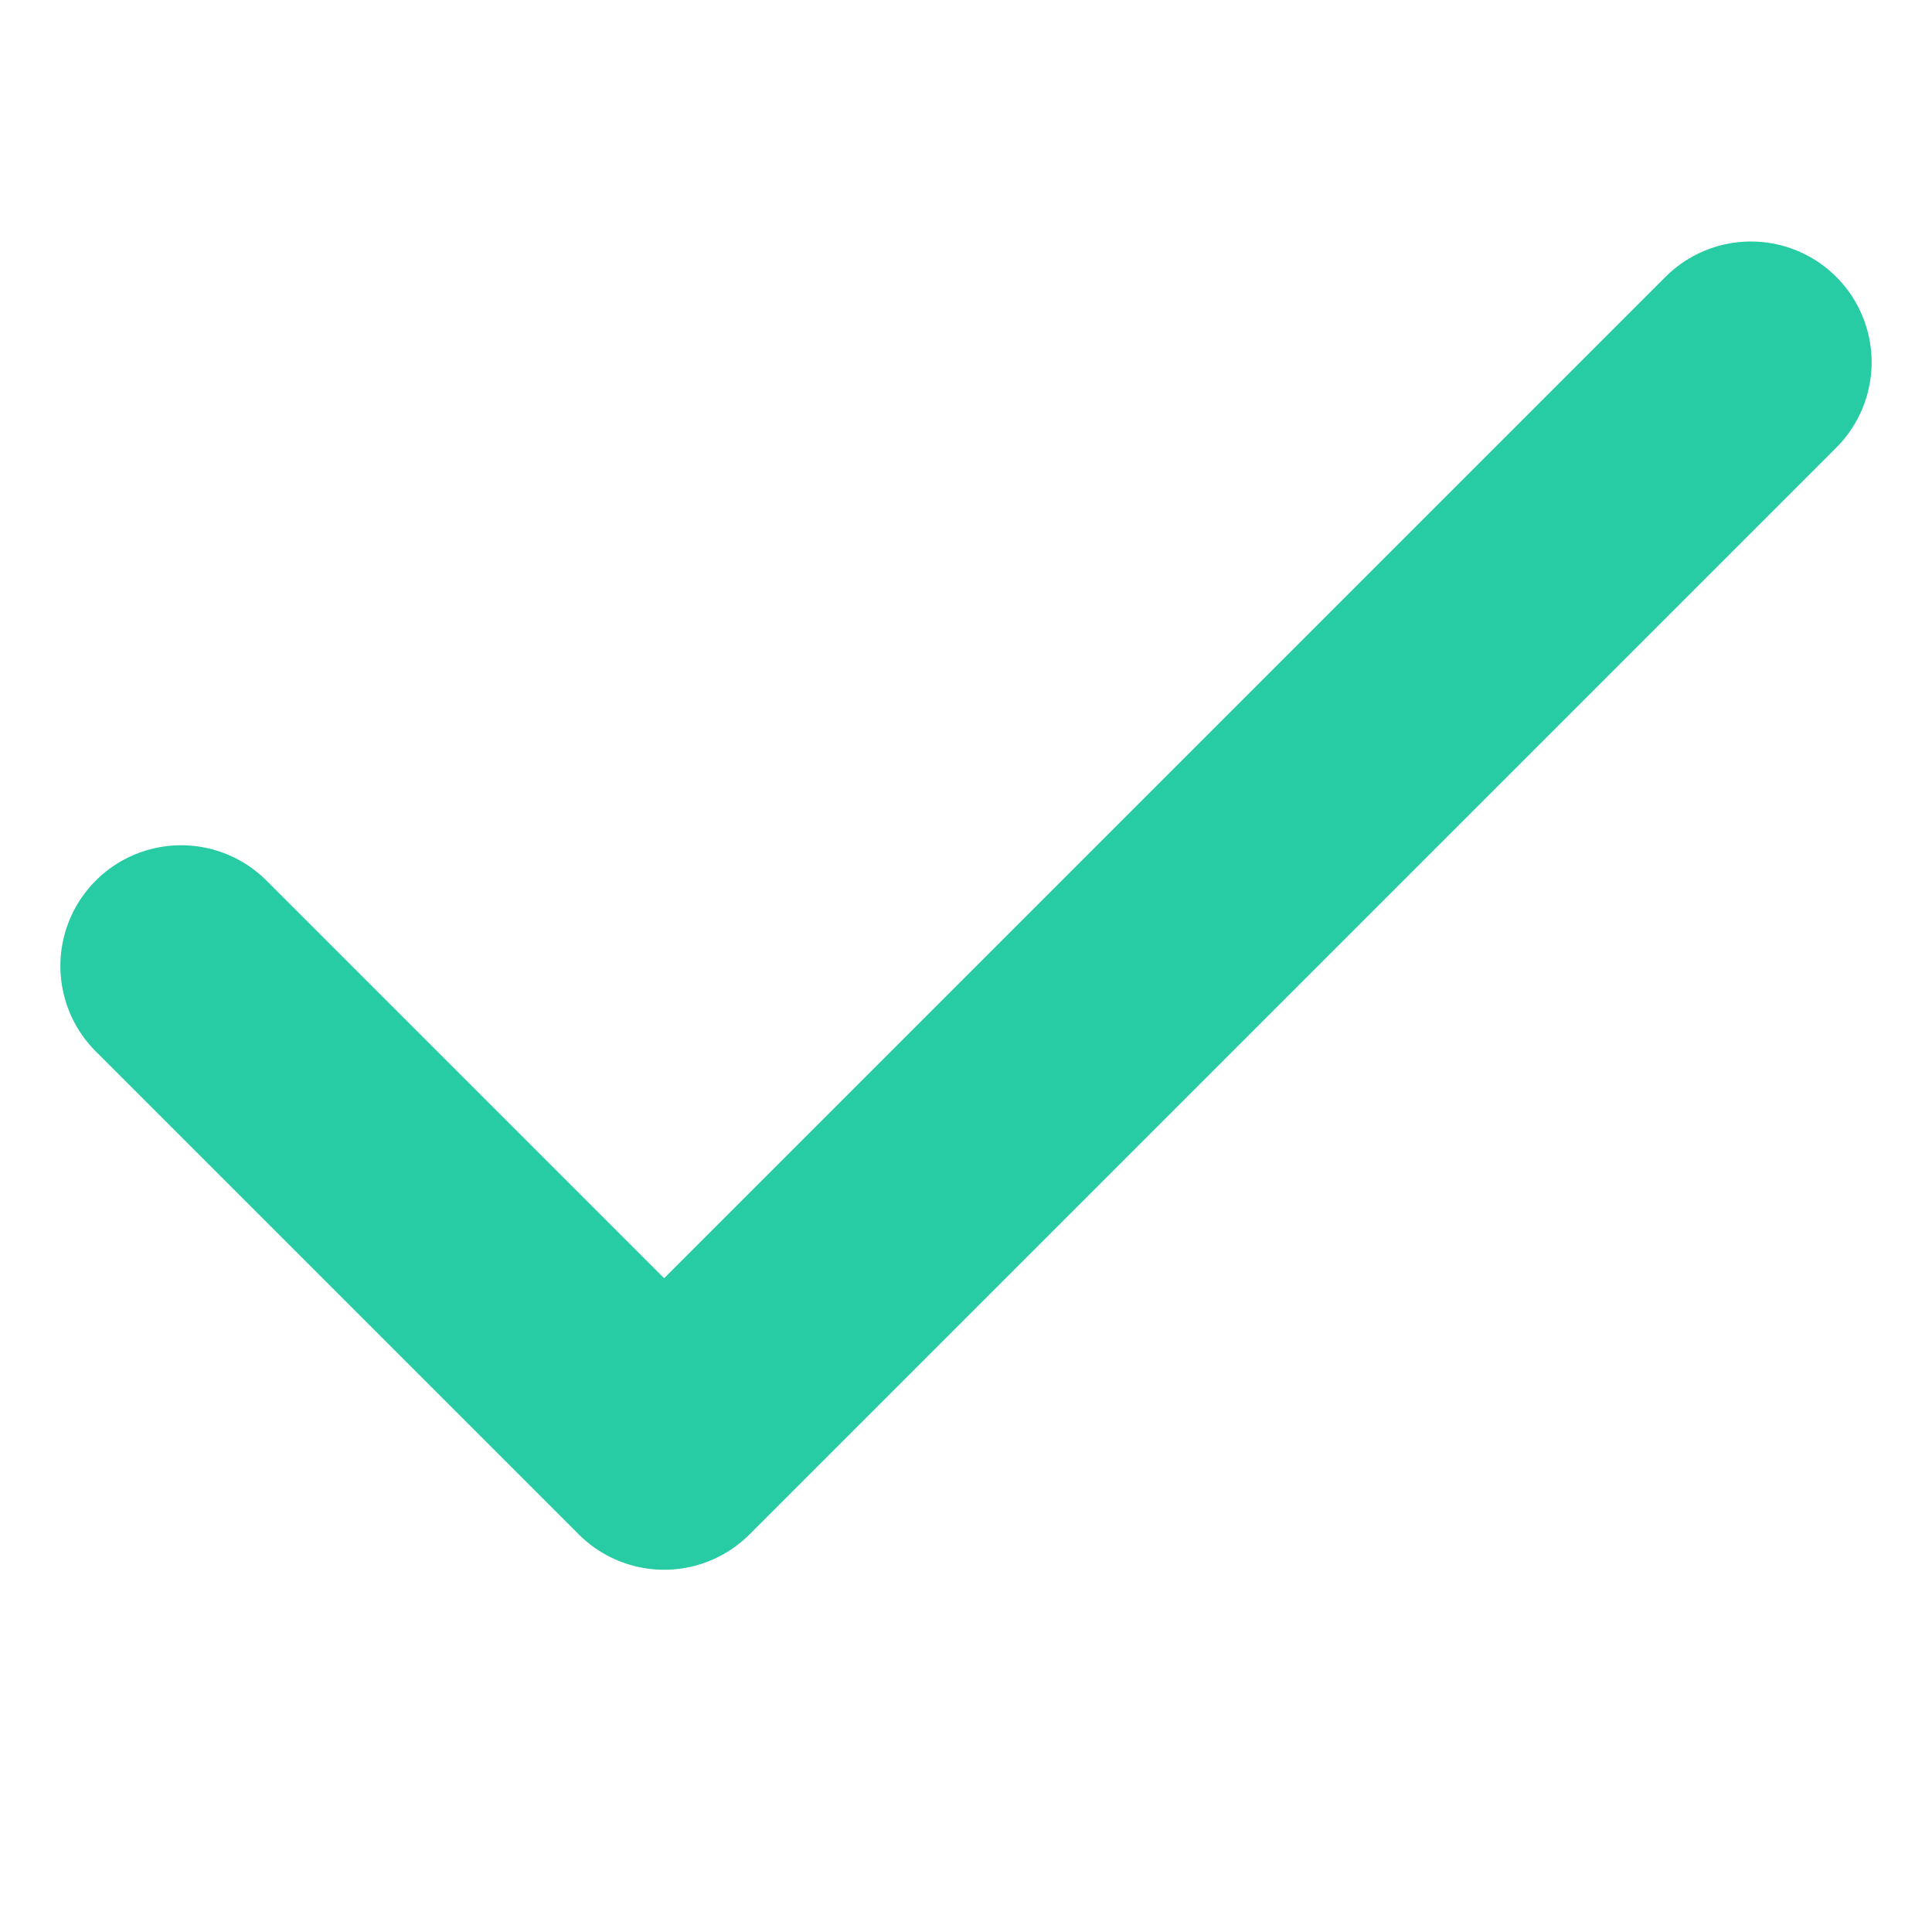
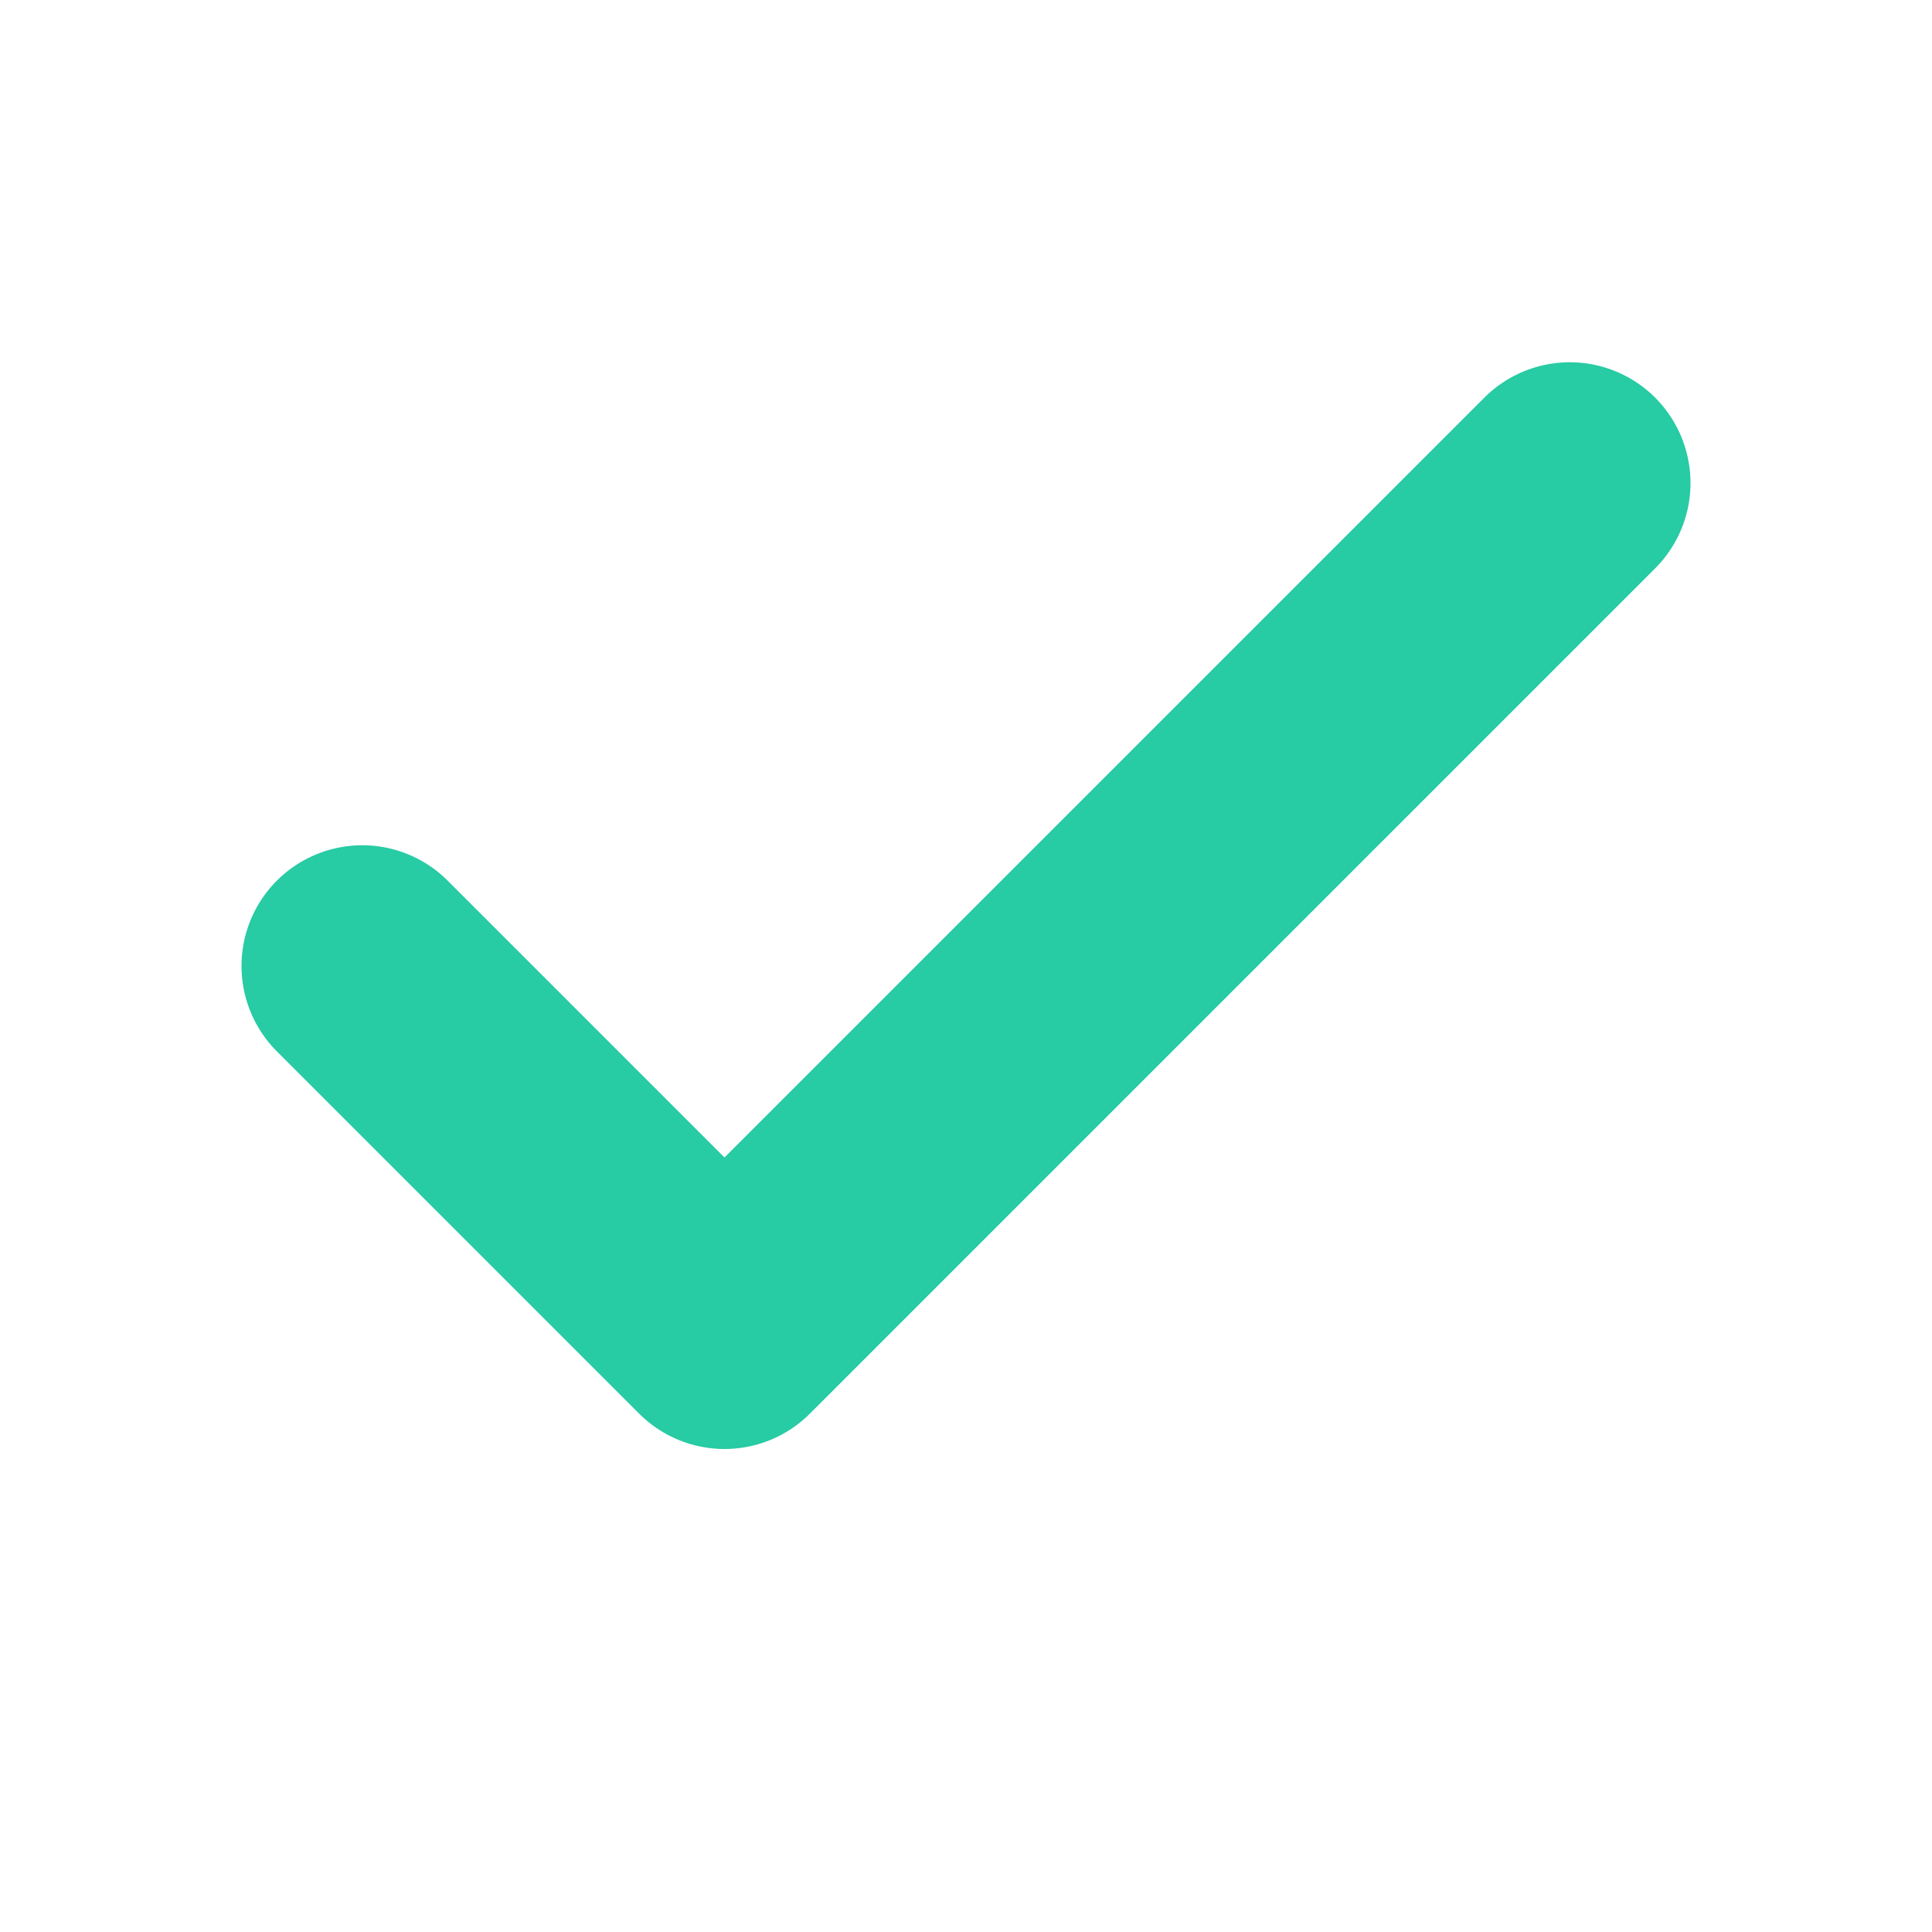
<svg xmlns="http://www.w3.org/2000/svg" width="16" height="16" viewBox="0 0 16 16">
  <defs>
    <style>
-       .aa, .bb {
+       .a, .b {
        fill: none;
      }

-       .bb {
+       .b {
        stroke: #27cba4;
        stroke-linecap: round;
        stroke-linejoin: round;
        stroke-width: 2px;
      }
    </style>
  </defs>
-   <rect class="aa" width="16" height="16" />
-   <polyline class="bb" points="1.5 8 5.5 12 14.5 3" />
+   <g>
+     <rect class="a" width="16" height="16" />
+     <polyline class="b" points="3 8 6 11 13 4" />
+   </g>
</svg>
